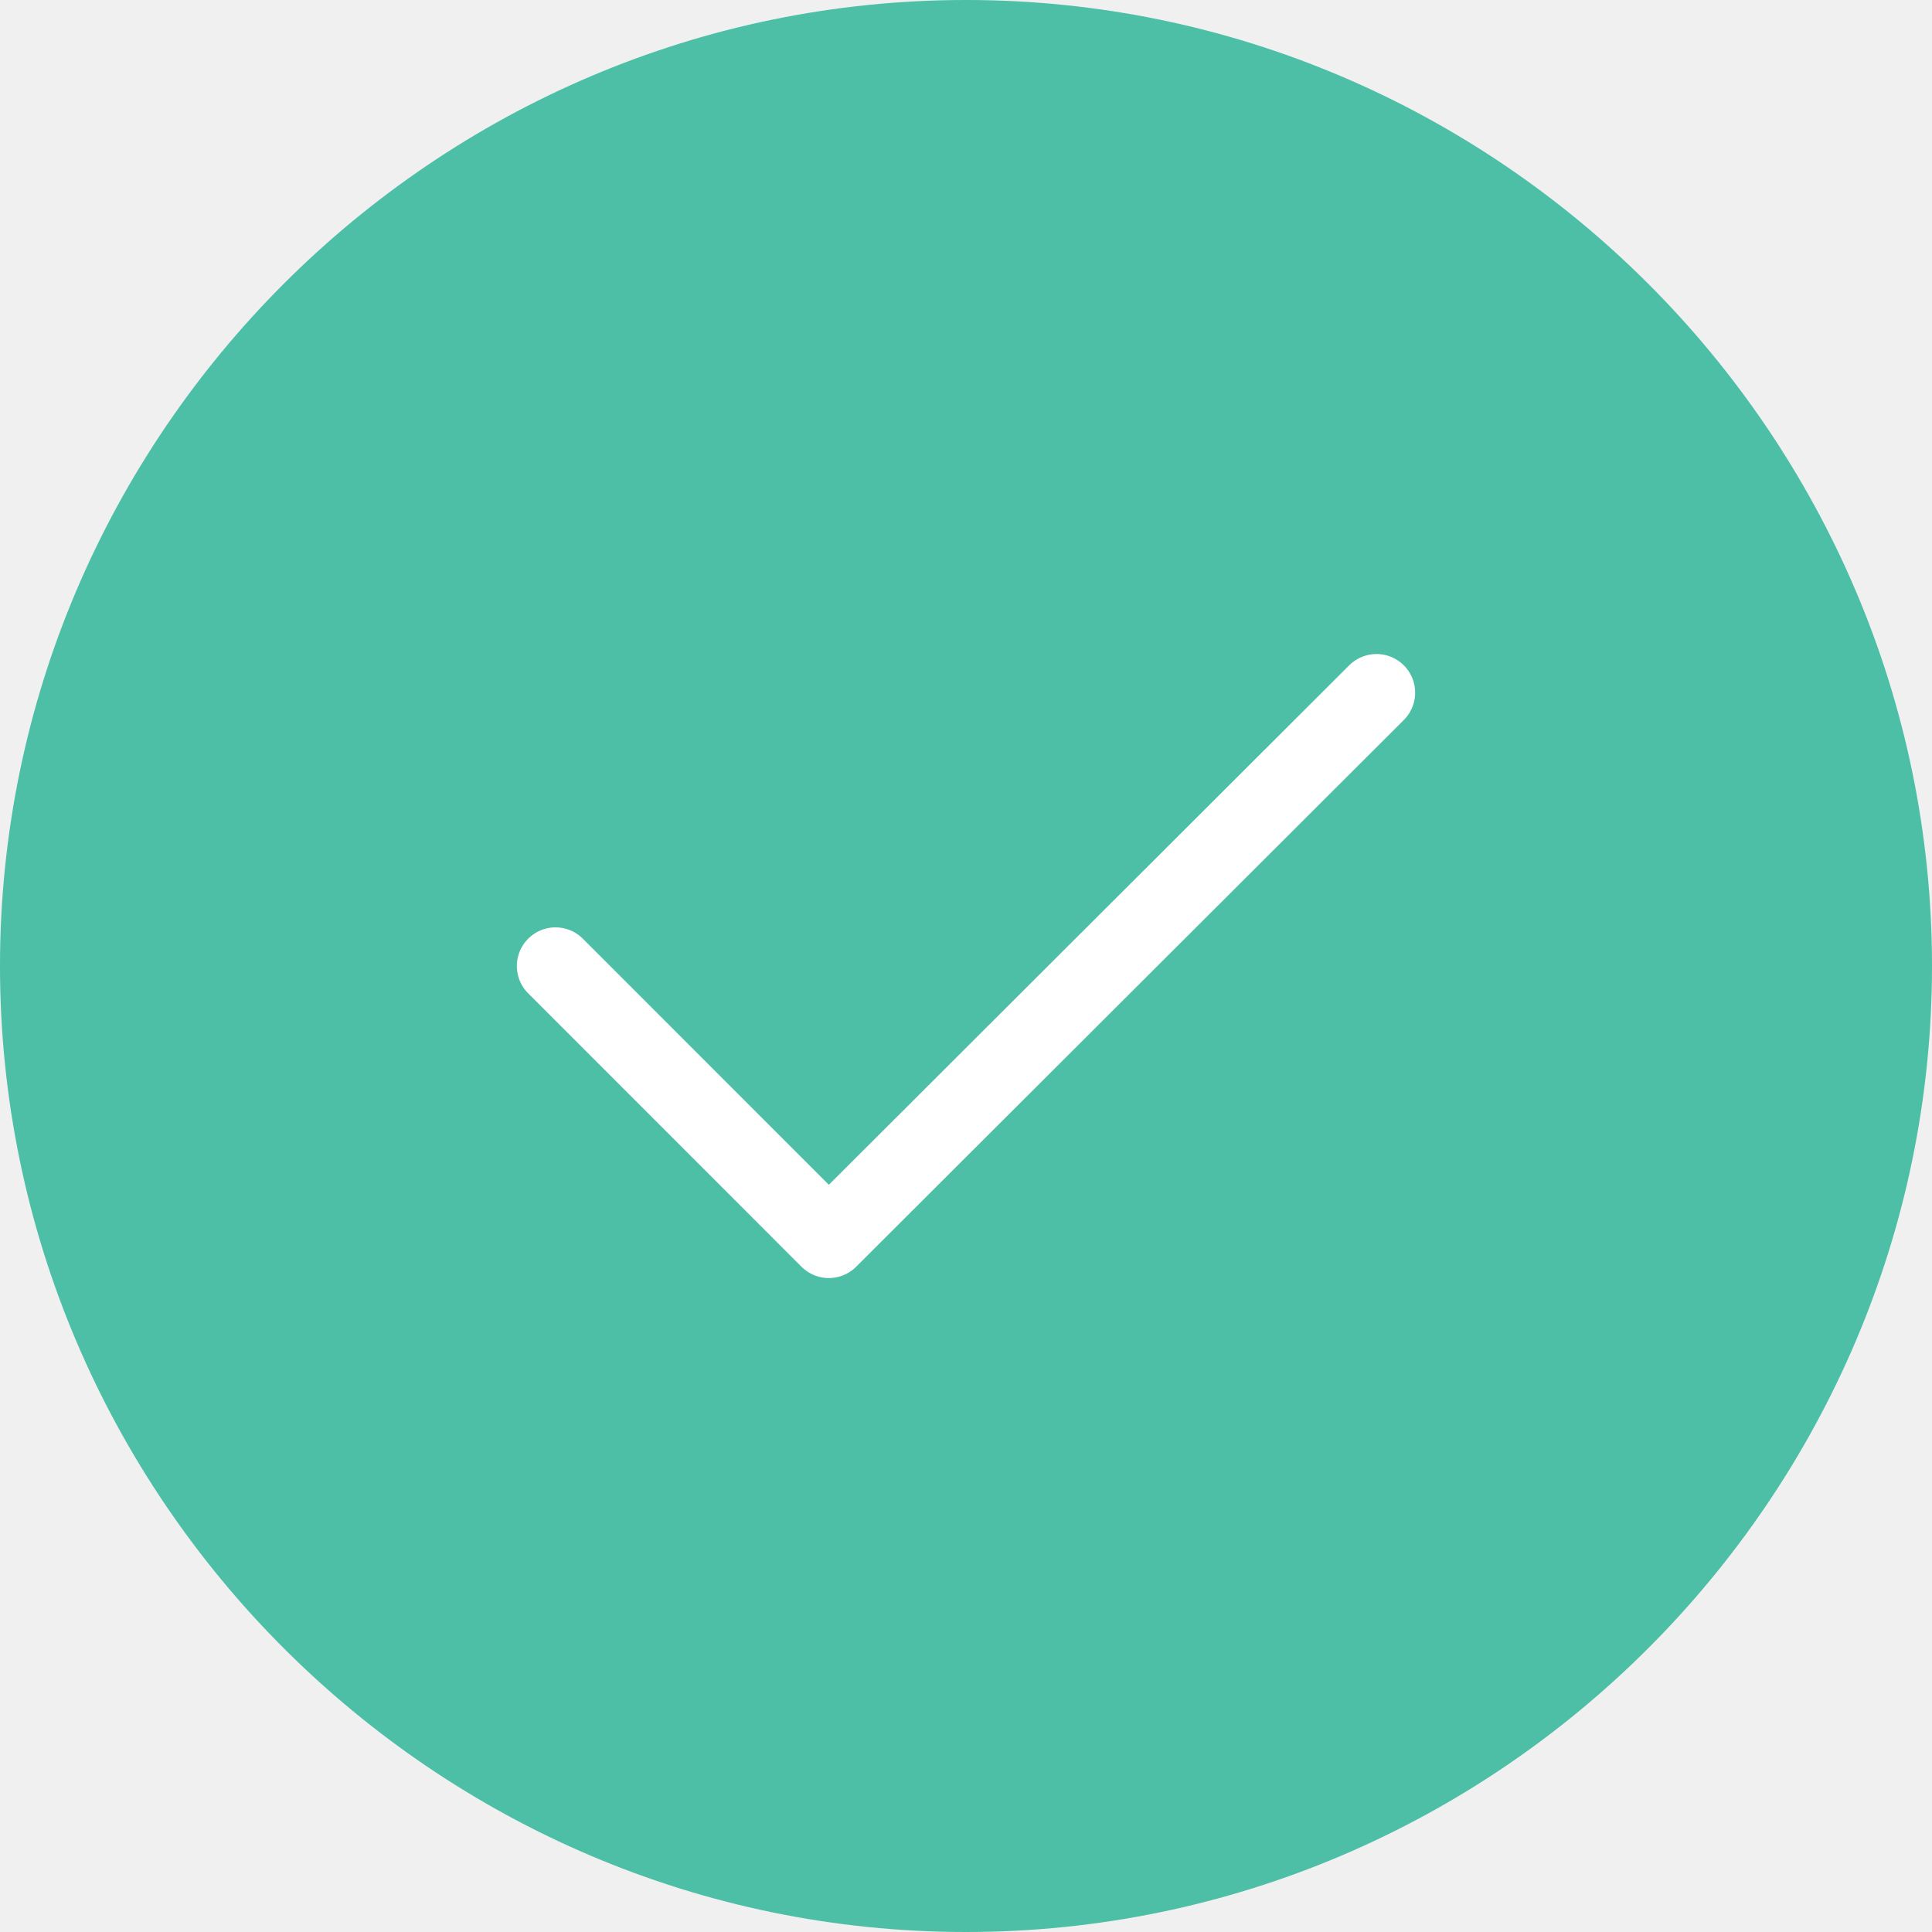
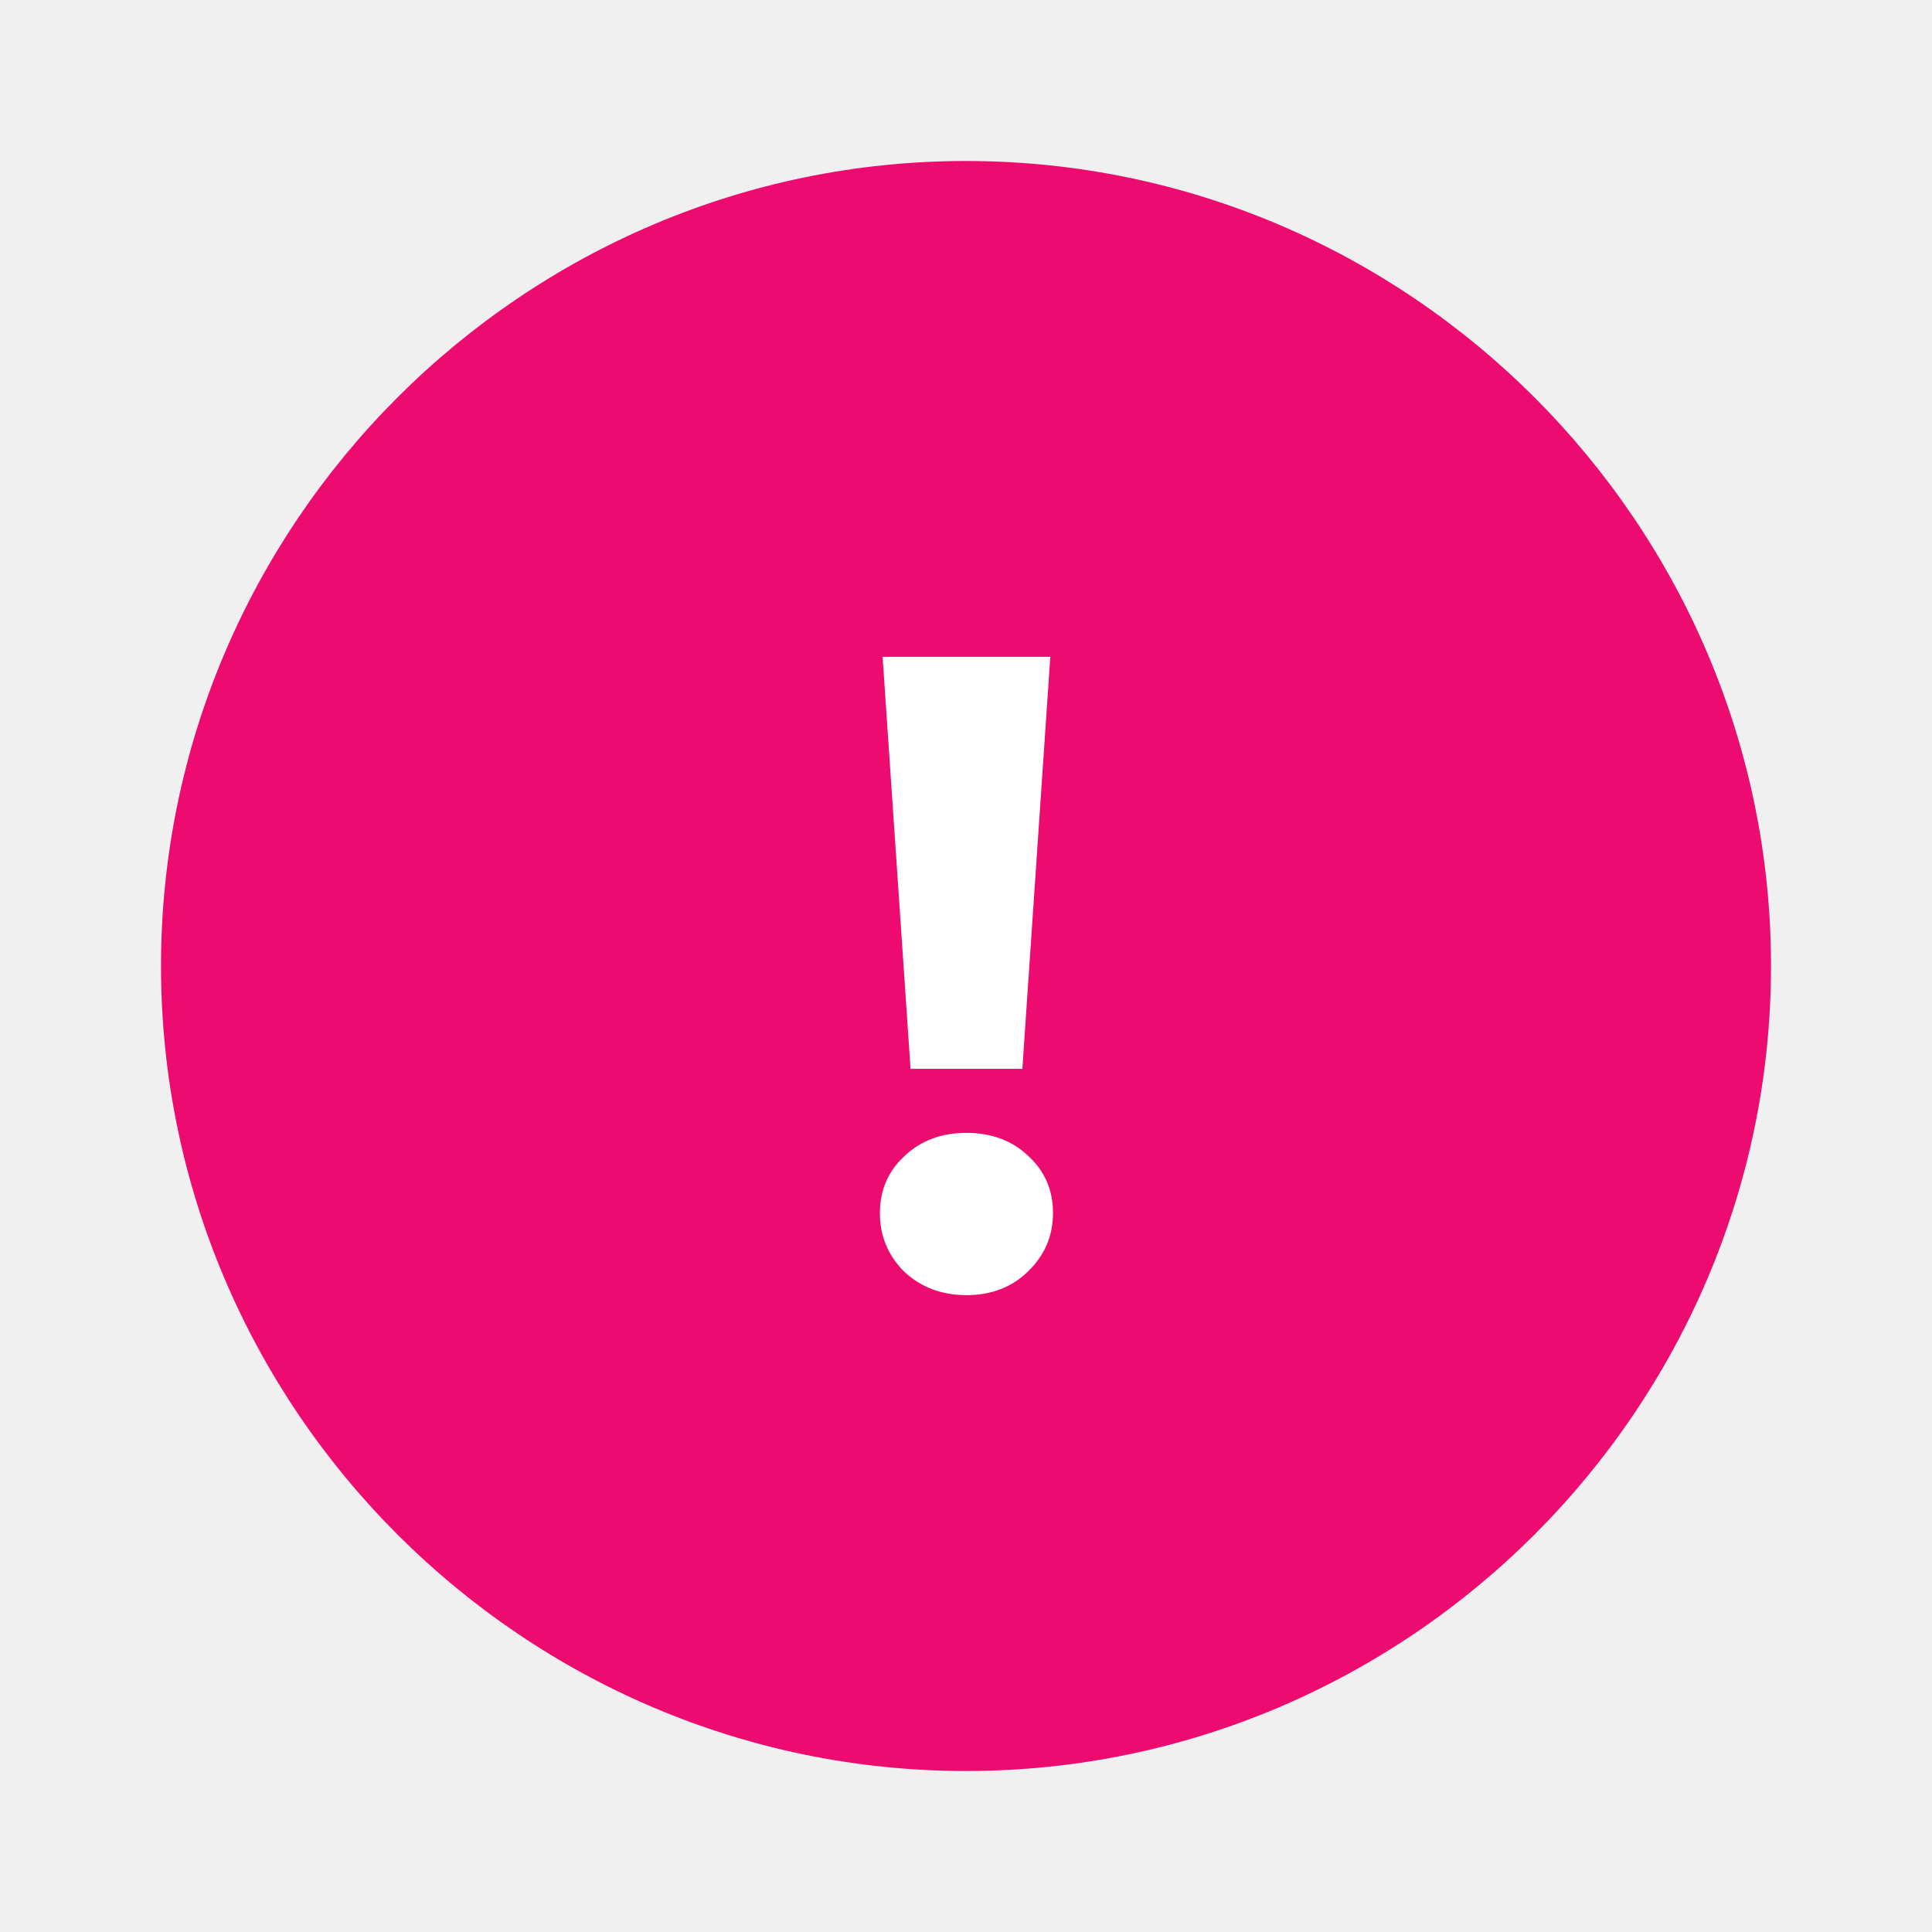
- <svg xmlns="http://www.w3.org/2000/svg" width="25" height="25" viewBox="0 0 25 25" fill="none">
-   <path d="M25 12.5C25 5.625 19.375 0 12.5 0C5.625 0 0 5.625 0 12.5C0 19.375 5.625 25 12.5 25C19.375 25 25 19.375 25 12.5Z" fill="#4CBFA6" />
-   <path d="M7.188 12.5L10.725 16.038L17.812 8.963" stroke="white" stroke-linecap="round" stroke-linejoin="round" fill="transparent" />
+ <svg xmlns="http://www.w3.org/2000/svg" width="30" height="30" viewBox="0 0 30 30" fill="none">
+   <path d="M27.5 15C27.5 8.125 21.875 2.5 15 2.5C8.125 2.5 2.5 8.125 2.5 15C2.5 21.875 8.125 27.5 15 27.5C21.875 27.5 27.5 21.875 27.5 15Z" fill="#ED0B70" />
+   <path d="M13.705 10.199H16.309L15.875 16.597H14.139L13.705 10.199ZM15.007 20.111C14.624 20.111 14.302 19.99 14.041 19.747C13.789 19.495 13.663 19.192 13.663 18.837C13.663 18.483 13.789 18.189 14.041 17.955C14.293 17.713 14.615 17.591 15.007 17.591C15.399 17.591 15.721 17.713 15.973 17.955C16.225 18.189 16.351 18.483 16.351 18.837C16.351 19.192 16.22 19.495 15.959 19.747C15.707 19.99 15.389 20.111 15.007 20.111Z" fill="white" />
</svg>
